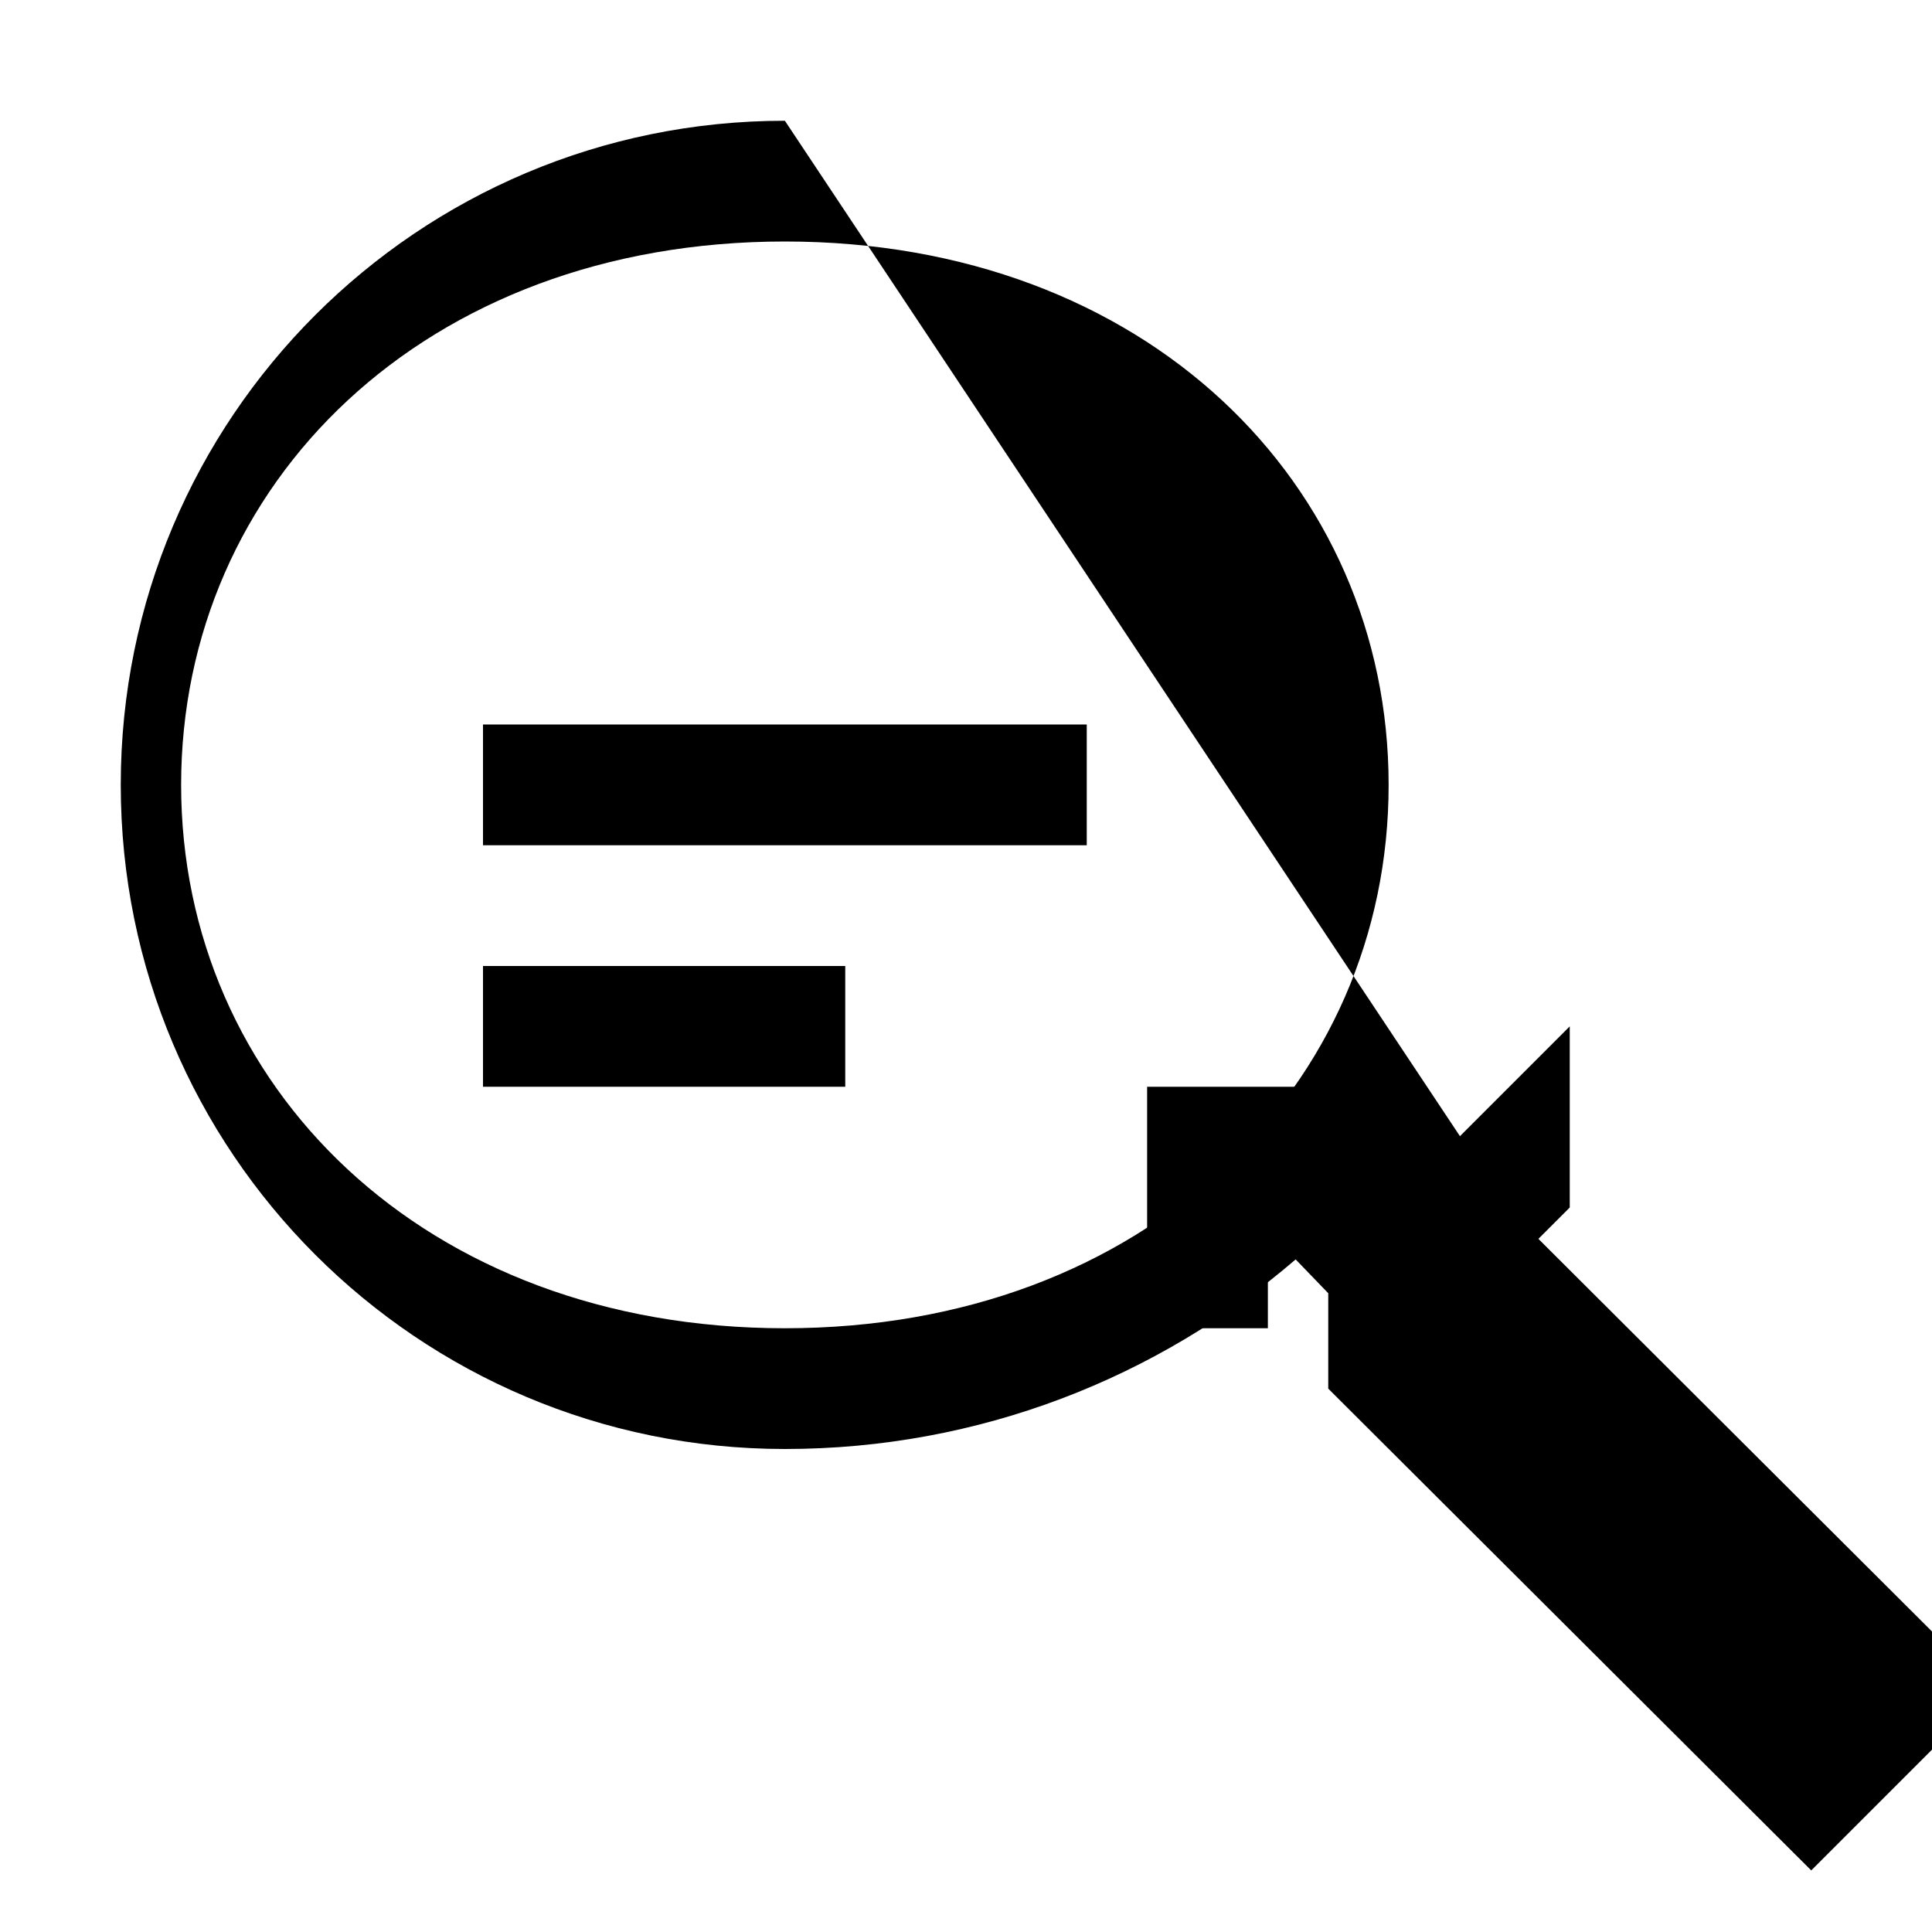
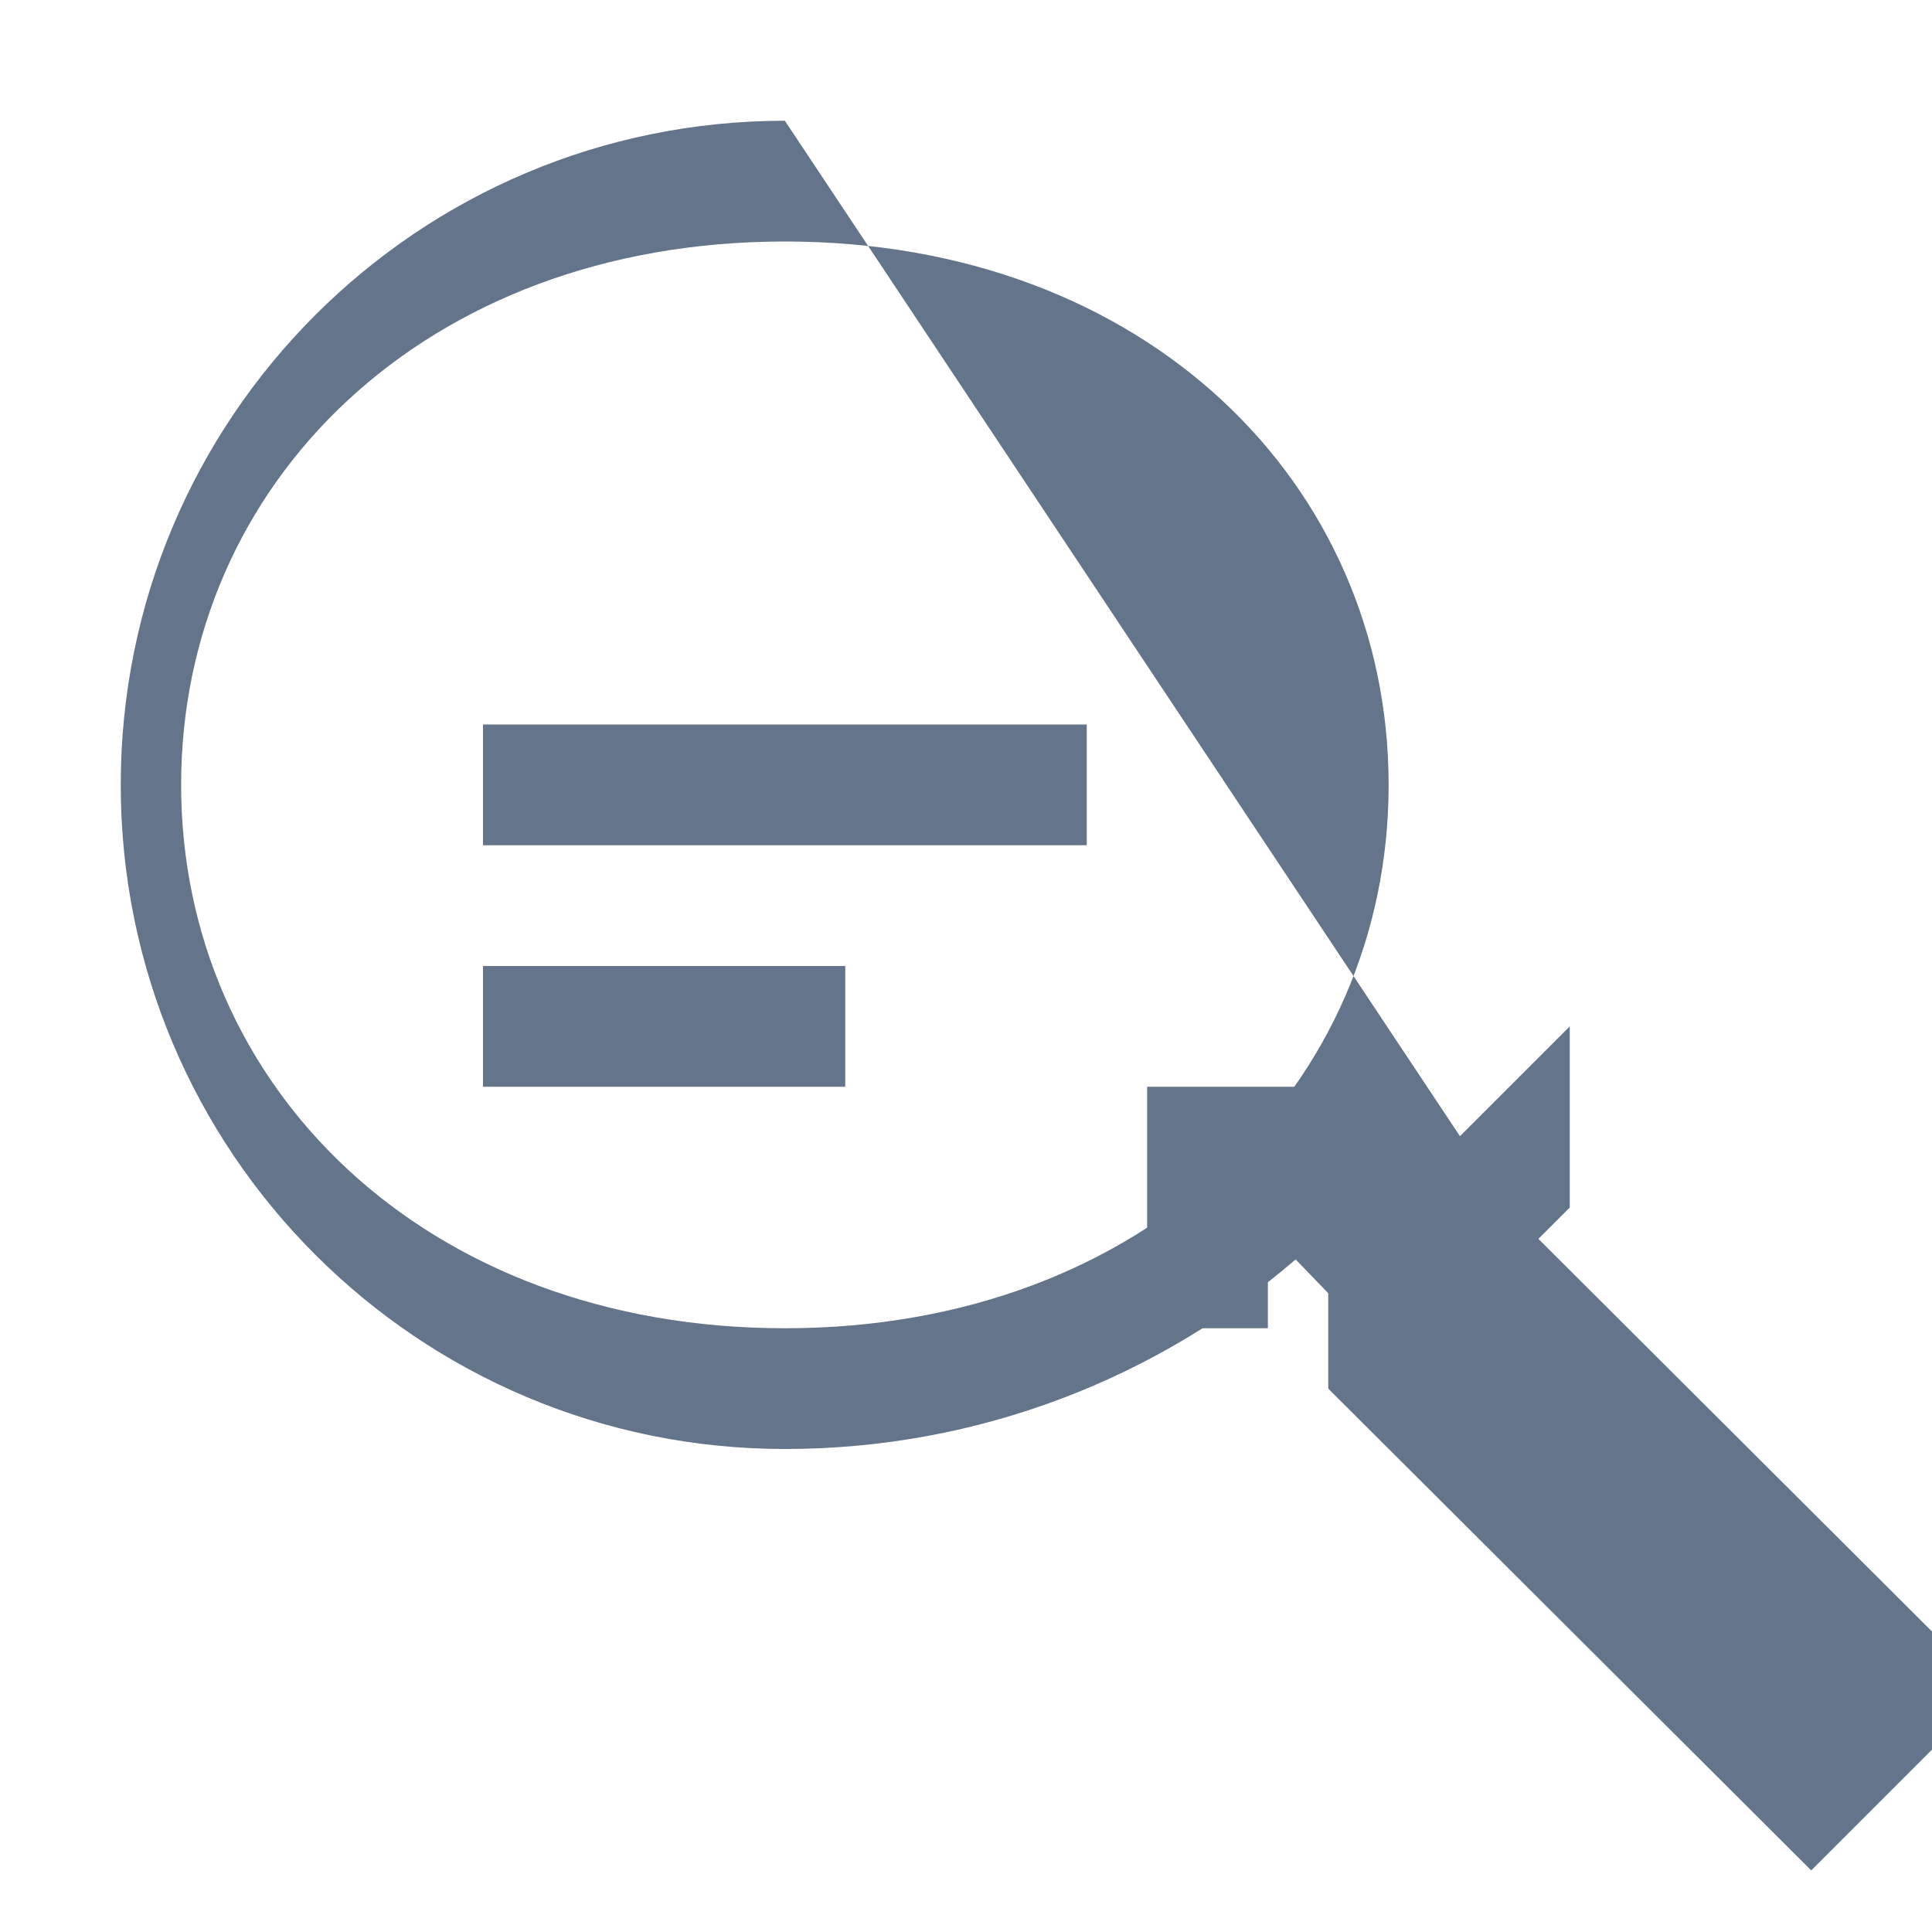
<svg xmlns="http://www.w3.org/2000/svg" width="16" height="16" viewBox="0 0 16 16" fill="none">
-   <path d="M6.5 1C3.46 1 1 3.46 1 6.5S3.46 12 6.5 12c1.61 0 3.09-.59 4.23-1.57l.27.28v.79l4 3.99L16.49 14l-4-3.99zm-5 5.5C1.5 4.01 3.51 2 6.5 2S11.5 4.01 11.5 6.5 9.49 11 6.5 11 1.5 8.99 1.5 6.5z" fill="currentColor" />
-   <path d="M4 6h5v1H4V6z" fill="currentColor" />
-   <path d="M4 8h3v1H4V8z" fill="currentColor" />
-   <path d="M13 8.5l-1.5 1.5V9h-2v2h1v-1.5l1.5 1.5L13 10V8.5z" fill="currentColor" />
+   <path d="M6.5 1C3.46 1 1 3.46 1 6.5S3.46 12 6.5 12c1.61 0 3.09-.59 4.23-1.57l.27.28v.79l4 3.99L16.49 14l-4-3.99zm-5 5.5C1.5 4.01 3.51 2 6.5 2S11.5 4.01 11.5 6.5 9.49 11 6.5 11 1.5 8.99 1.5 6.5z" fill="#64748B" />
+   <path d="M4 6h5v1H4V6z" fill="#64748B" />
+   <path d="M4 8h3v1H4V8z" fill="#64748B" />
+   <path d="M13 8.5l-1.5 1.5V9h-2v2h1v-1.5l1.5 1.5L13 10V8.5z" fill="#64748B" />
</svg>
